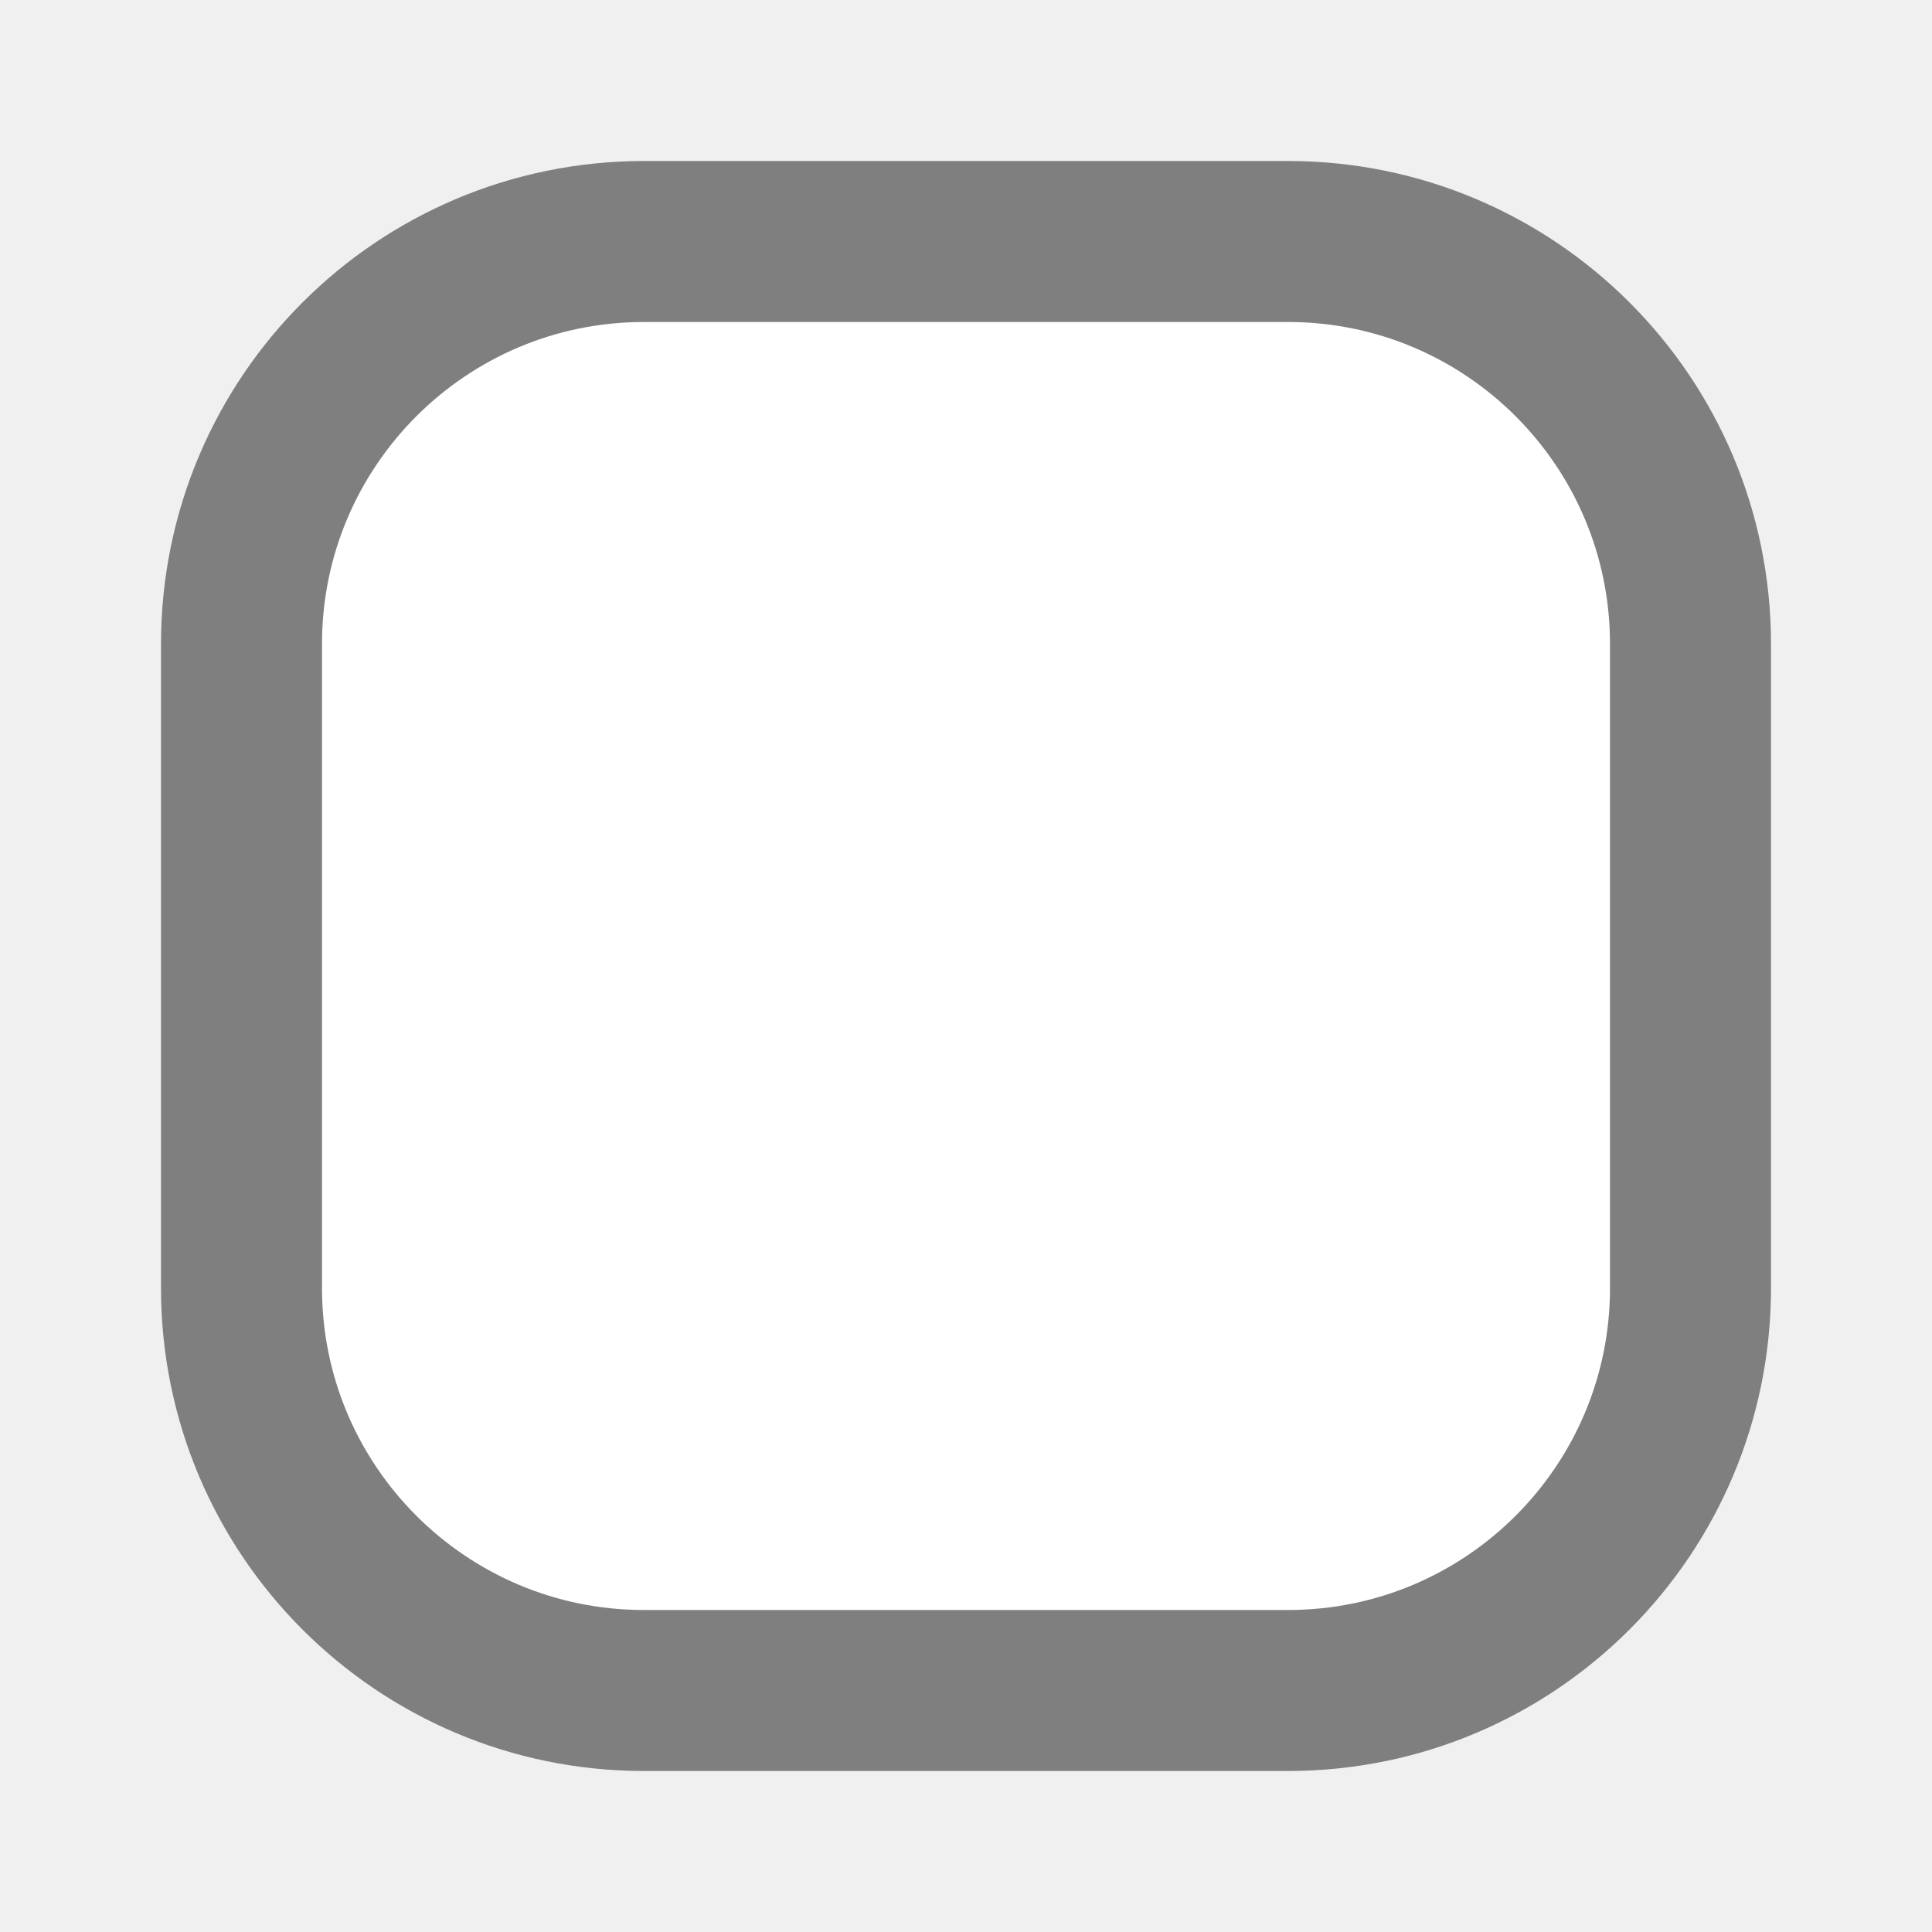
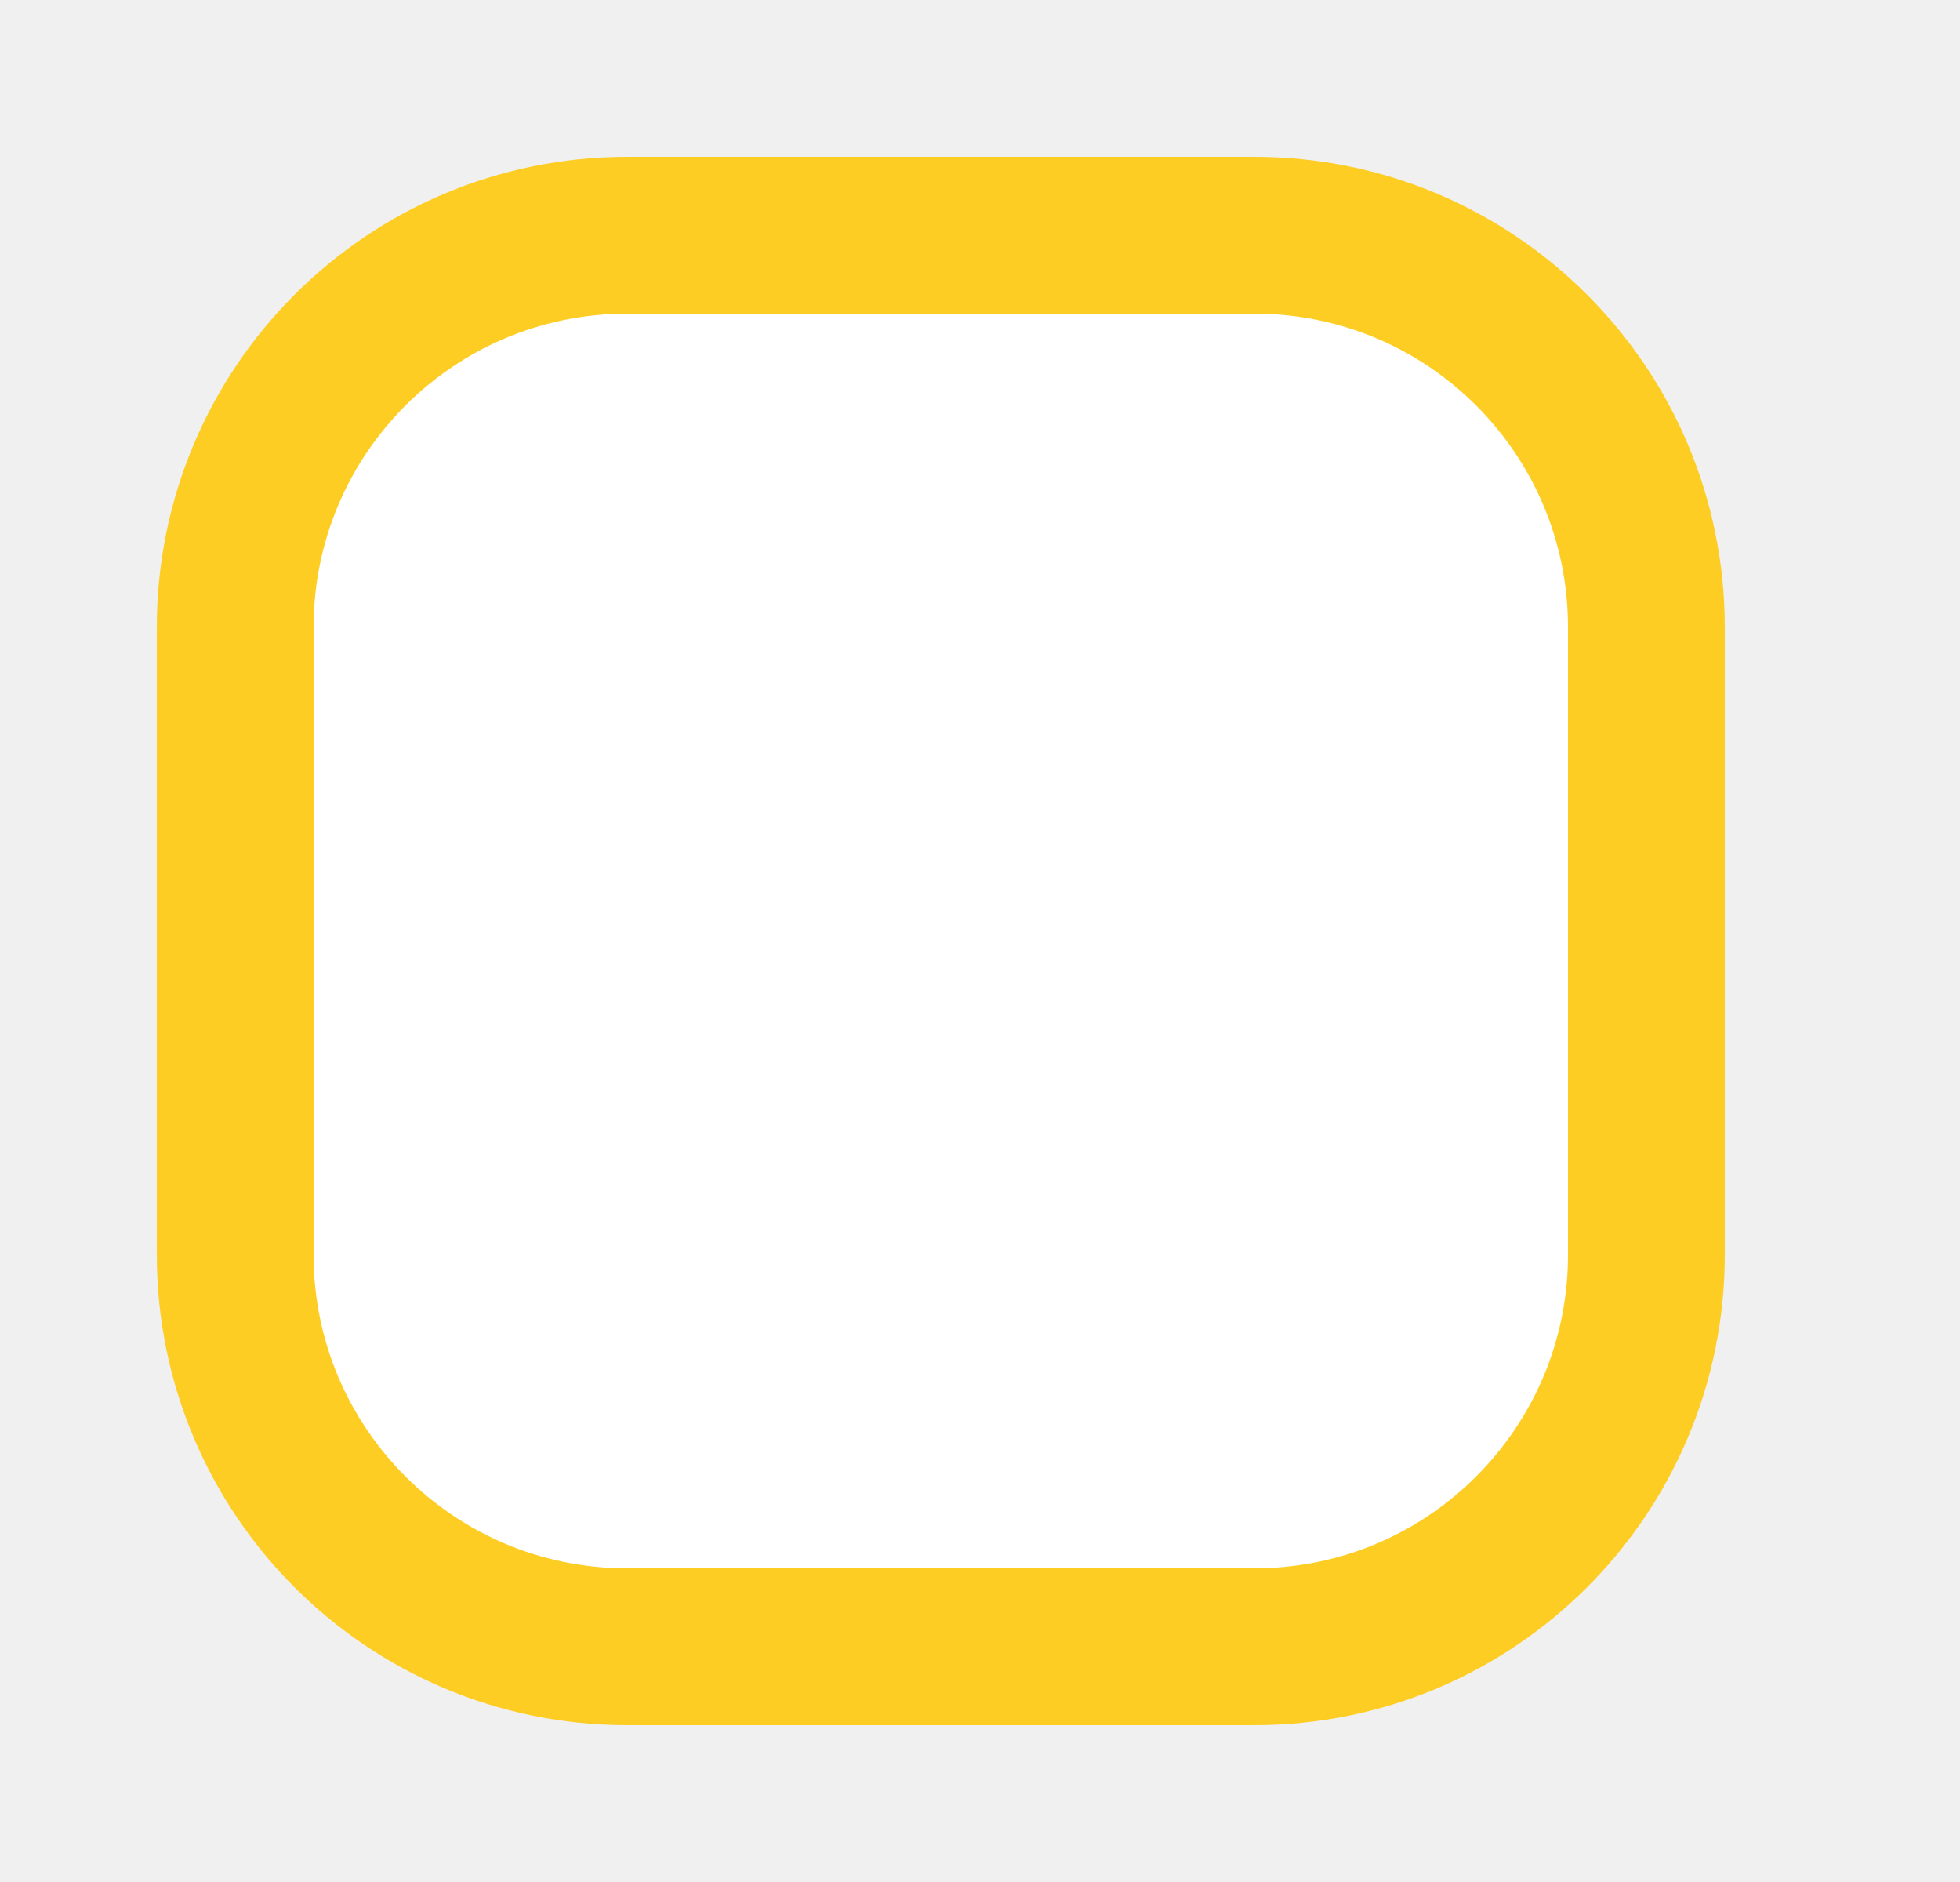
- <svg xmlns="http://www.w3.org/2000/svg" width="24" height="24" viewBox="0 0 24 24" fill="none">
-   <rect x="3" y="3" width="18" height="18" rx="5" fill="white" stroke="#7F7F7F" stroke-width="2" />
+ <svg xmlns="http://www.w3.org/2000/svg" width="25" height="24" viewBox="0 0 25 24" fill="none">
+   <rect x="3" y="3" width="18" height="18" rx="5" fill="white" stroke="#FECD24" stroke-width="2" />
</svg>
